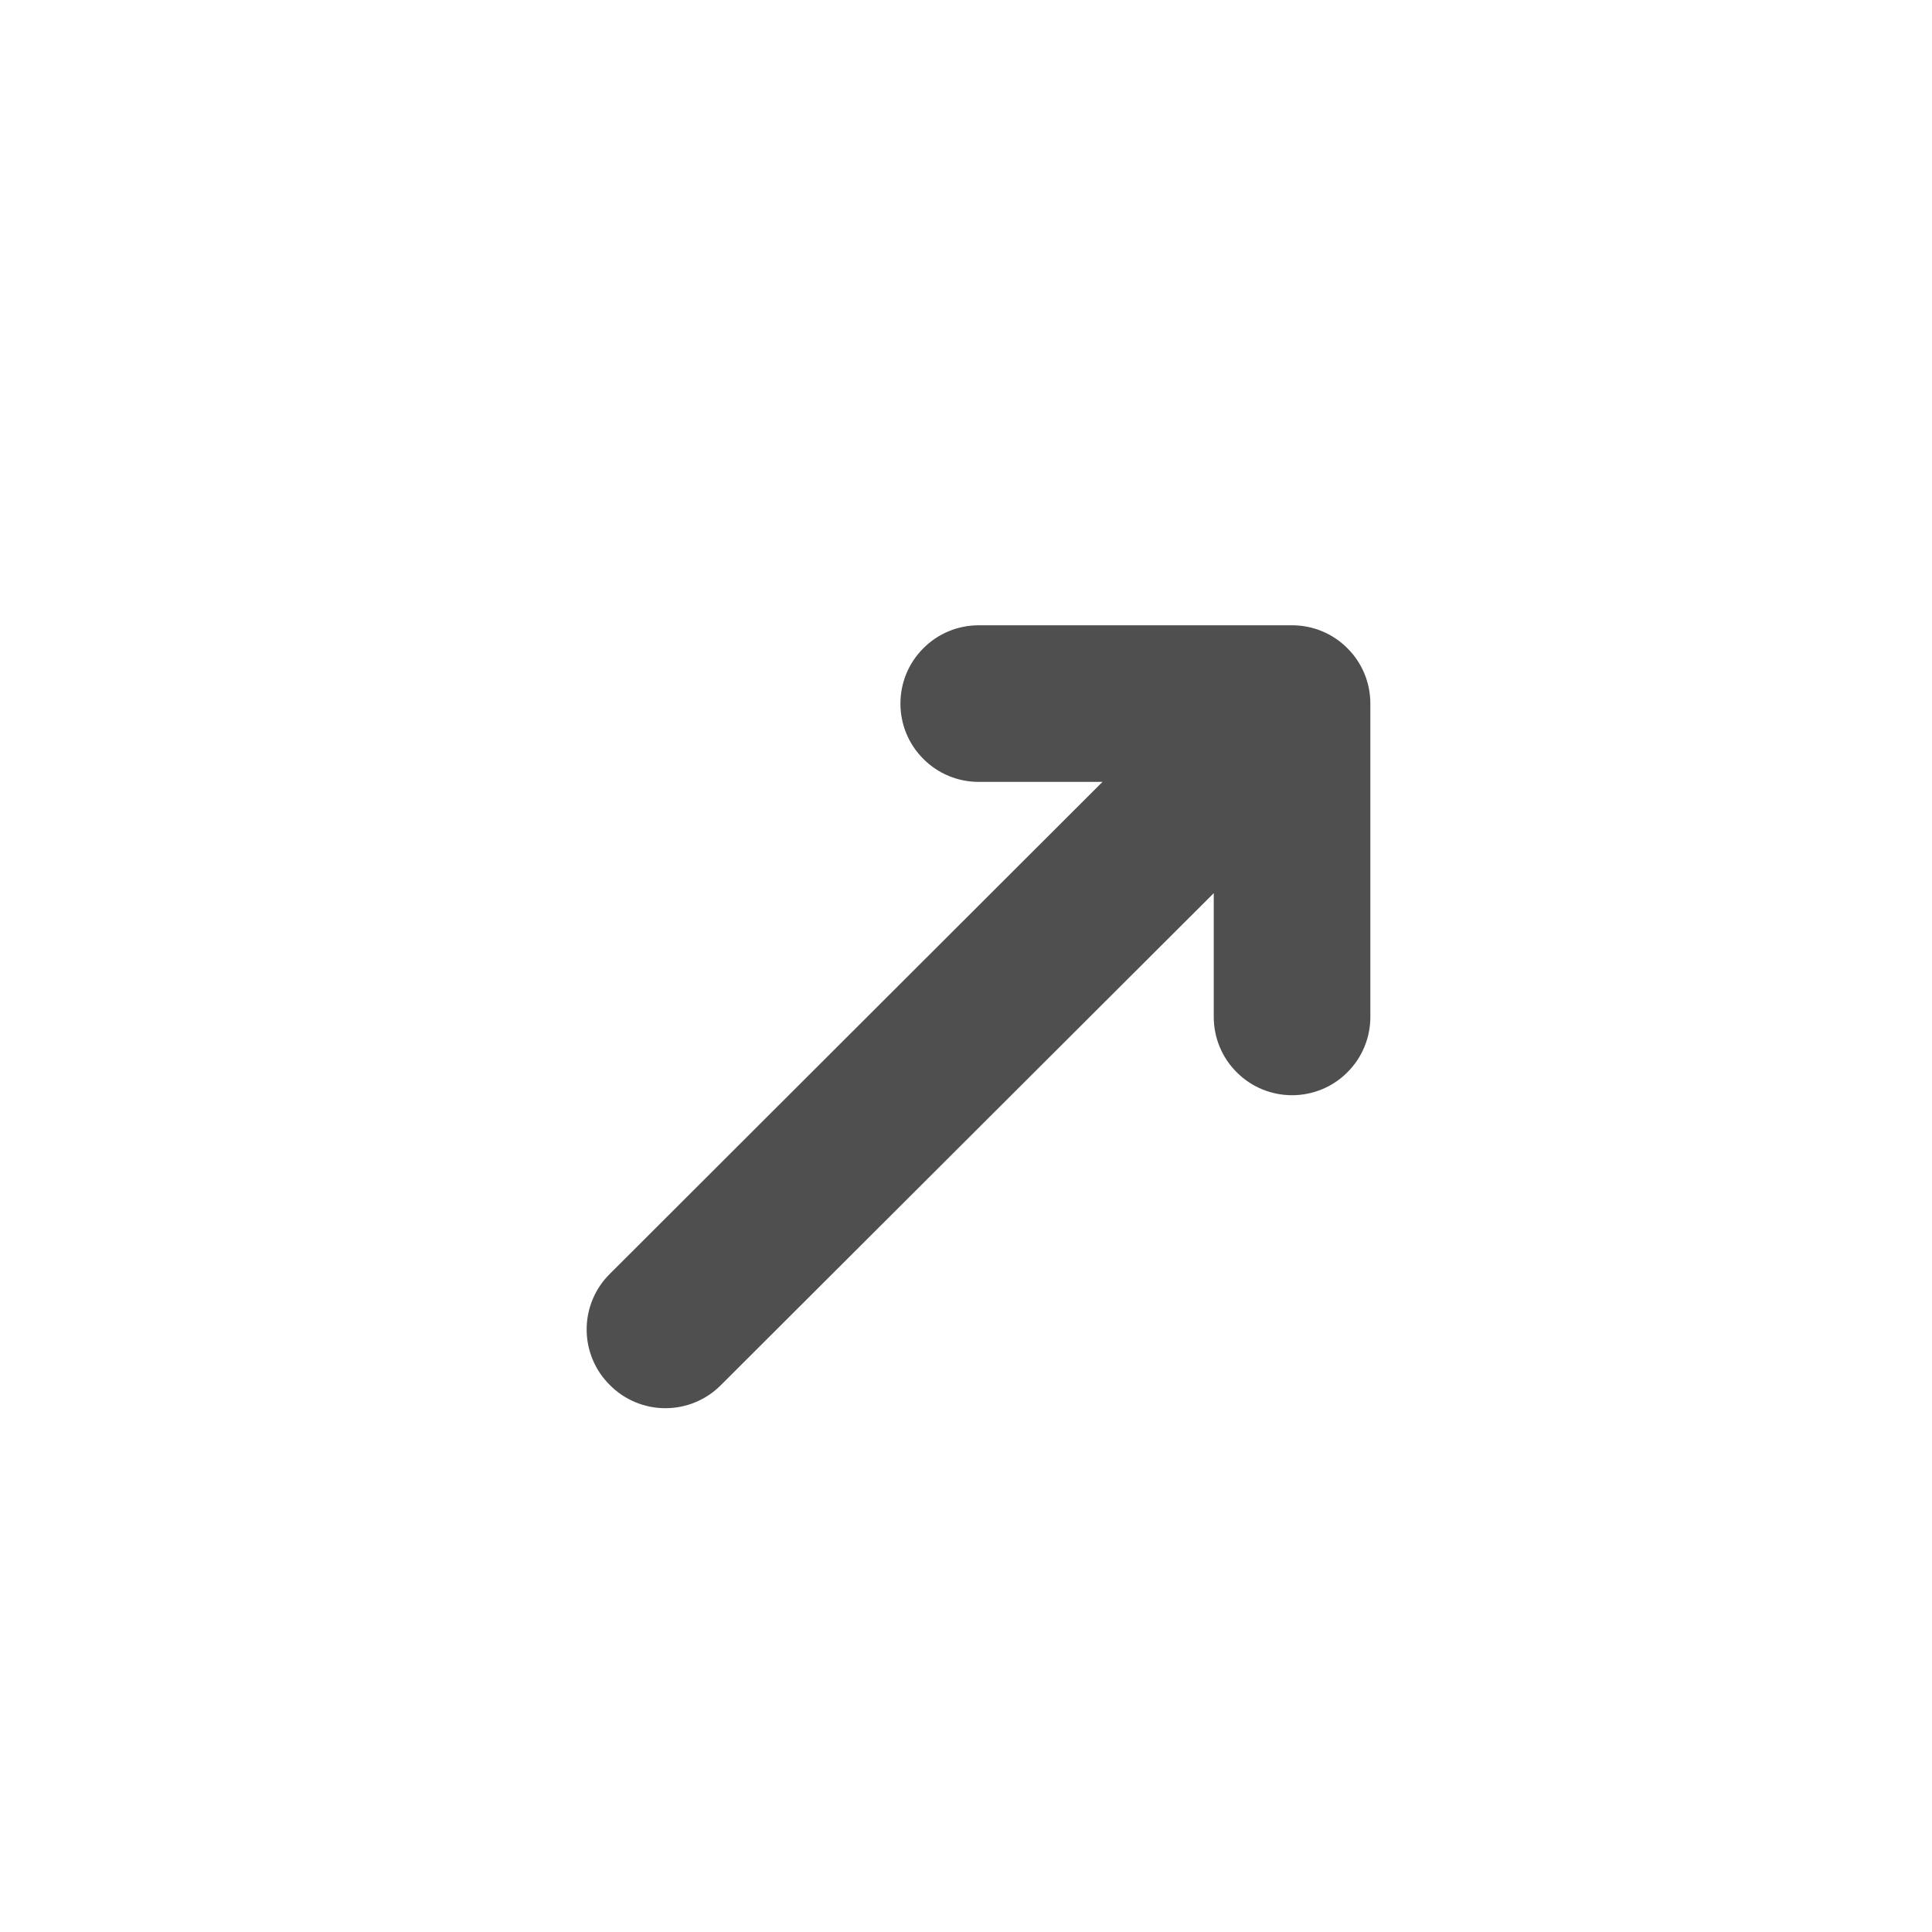
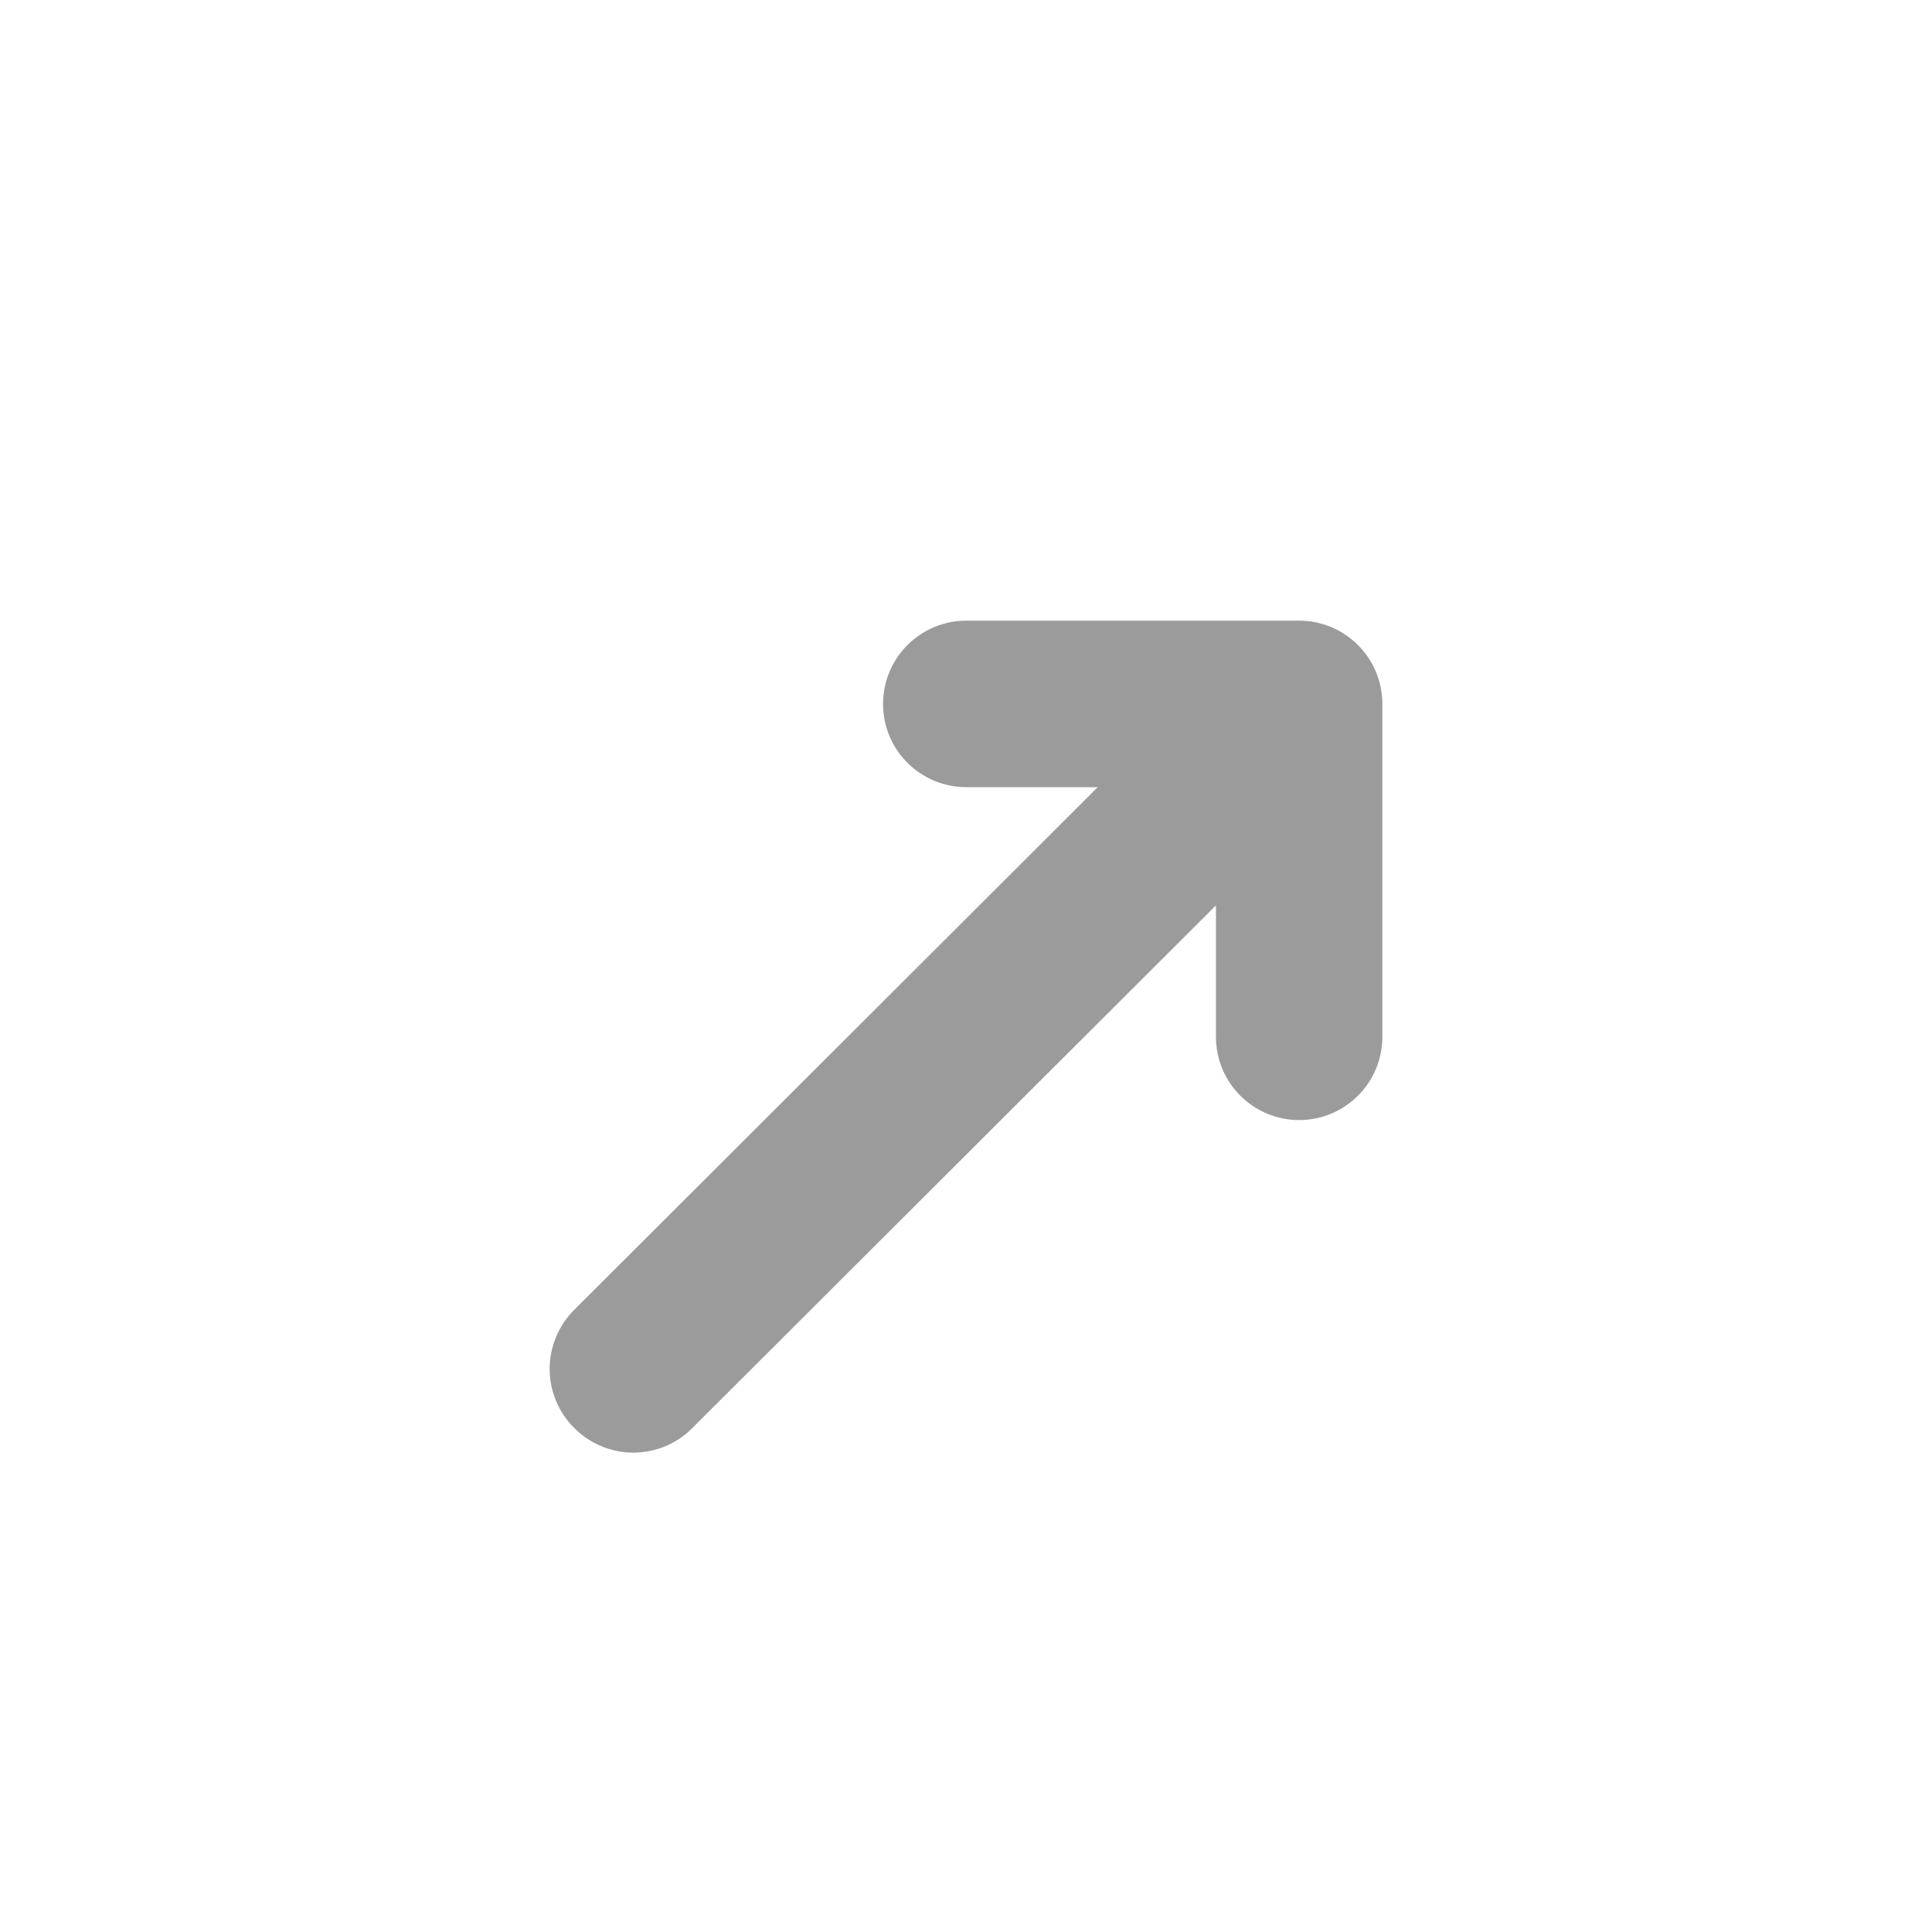
- <svg xmlns="http://www.w3.org/2000/svg" width="17" height="17" viewBox="0 0 17 17" fill="none">
-   <path d="M8.612 6.88H9.701L5.366 11.209C5.301 11.273 5.25 11.349 5.215 11.433C5.18 11.517 5.162 11.607 5.162 11.698C5.162 11.789 5.18 11.879 5.215 11.963C5.25 12.047 5.301 12.123 5.366 12.187C5.43 12.252 5.506 12.303 5.59 12.338C5.674 12.373 5.764 12.391 5.855 12.391C5.946 12.391 6.036 12.373 6.12 12.338C6.204 12.303 6.28 12.252 6.344 12.187L10.68 7.859V8.948C10.68 9.131 10.752 9.306 10.882 9.435C11.011 9.565 11.186 9.637 11.369 9.637C11.552 9.637 11.727 9.565 11.856 9.435C11.986 9.306 12.058 9.131 12.058 8.948V6.191C12.058 6.008 11.986 5.833 11.856 5.704C11.727 5.574 11.552 5.502 11.369 5.502H8.612C8.429 5.502 8.254 5.574 8.125 5.704C7.995 5.833 7.923 6.008 7.923 6.191C7.923 6.374 7.995 6.549 8.125 6.678C8.254 6.808 8.429 6.88 8.612 6.88Z" fill="#4F4F4F" />
+ <svg xmlns="http://www.w3.org/2000/svg" width="16" height="16" viewBox="0 0 16 16" fill="none">
+   <path d="M8.002 6.519H9.091L4.756 10.847C4.691 10.911 4.64 10.988 4.605 11.072C4.57 11.156 4.552 11.246 4.552 11.337C4.552 11.428 4.57 11.518 4.605 11.602C4.64 11.686 4.691 11.762 4.756 11.826C4.82 11.891 4.896 11.942 4.98 11.977C5.064 12.012 5.154 12.03 5.245 12.03C5.336 12.03 5.426 12.012 5.51 11.977C5.594 11.942 5.67 11.891 5.734 11.826L10.07 7.498V8.587C10.07 8.769 10.142 8.945 10.272 9.074C10.401 9.203 10.576 9.276 10.759 9.276C10.942 9.276 11.117 9.203 11.246 9.074C11.376 8.945 11.448 8.769 11.448 8.587V5.83C11.448 5.647 11.376 5.472 11.246 5.342C11.117 5.213 10.942 5.14 10.759 5.14H8.002C7.819 5.14 7.644 5.213 7.515 5.342C7.385 5.472 7.313 5.647 7.313 5.83C7.313 6.012 7.385 6.188 7.515 6.317C7.644 6.446 7.819 6.519 8.002 6.519Z" fill="#9B9B9B" />
</svg>
